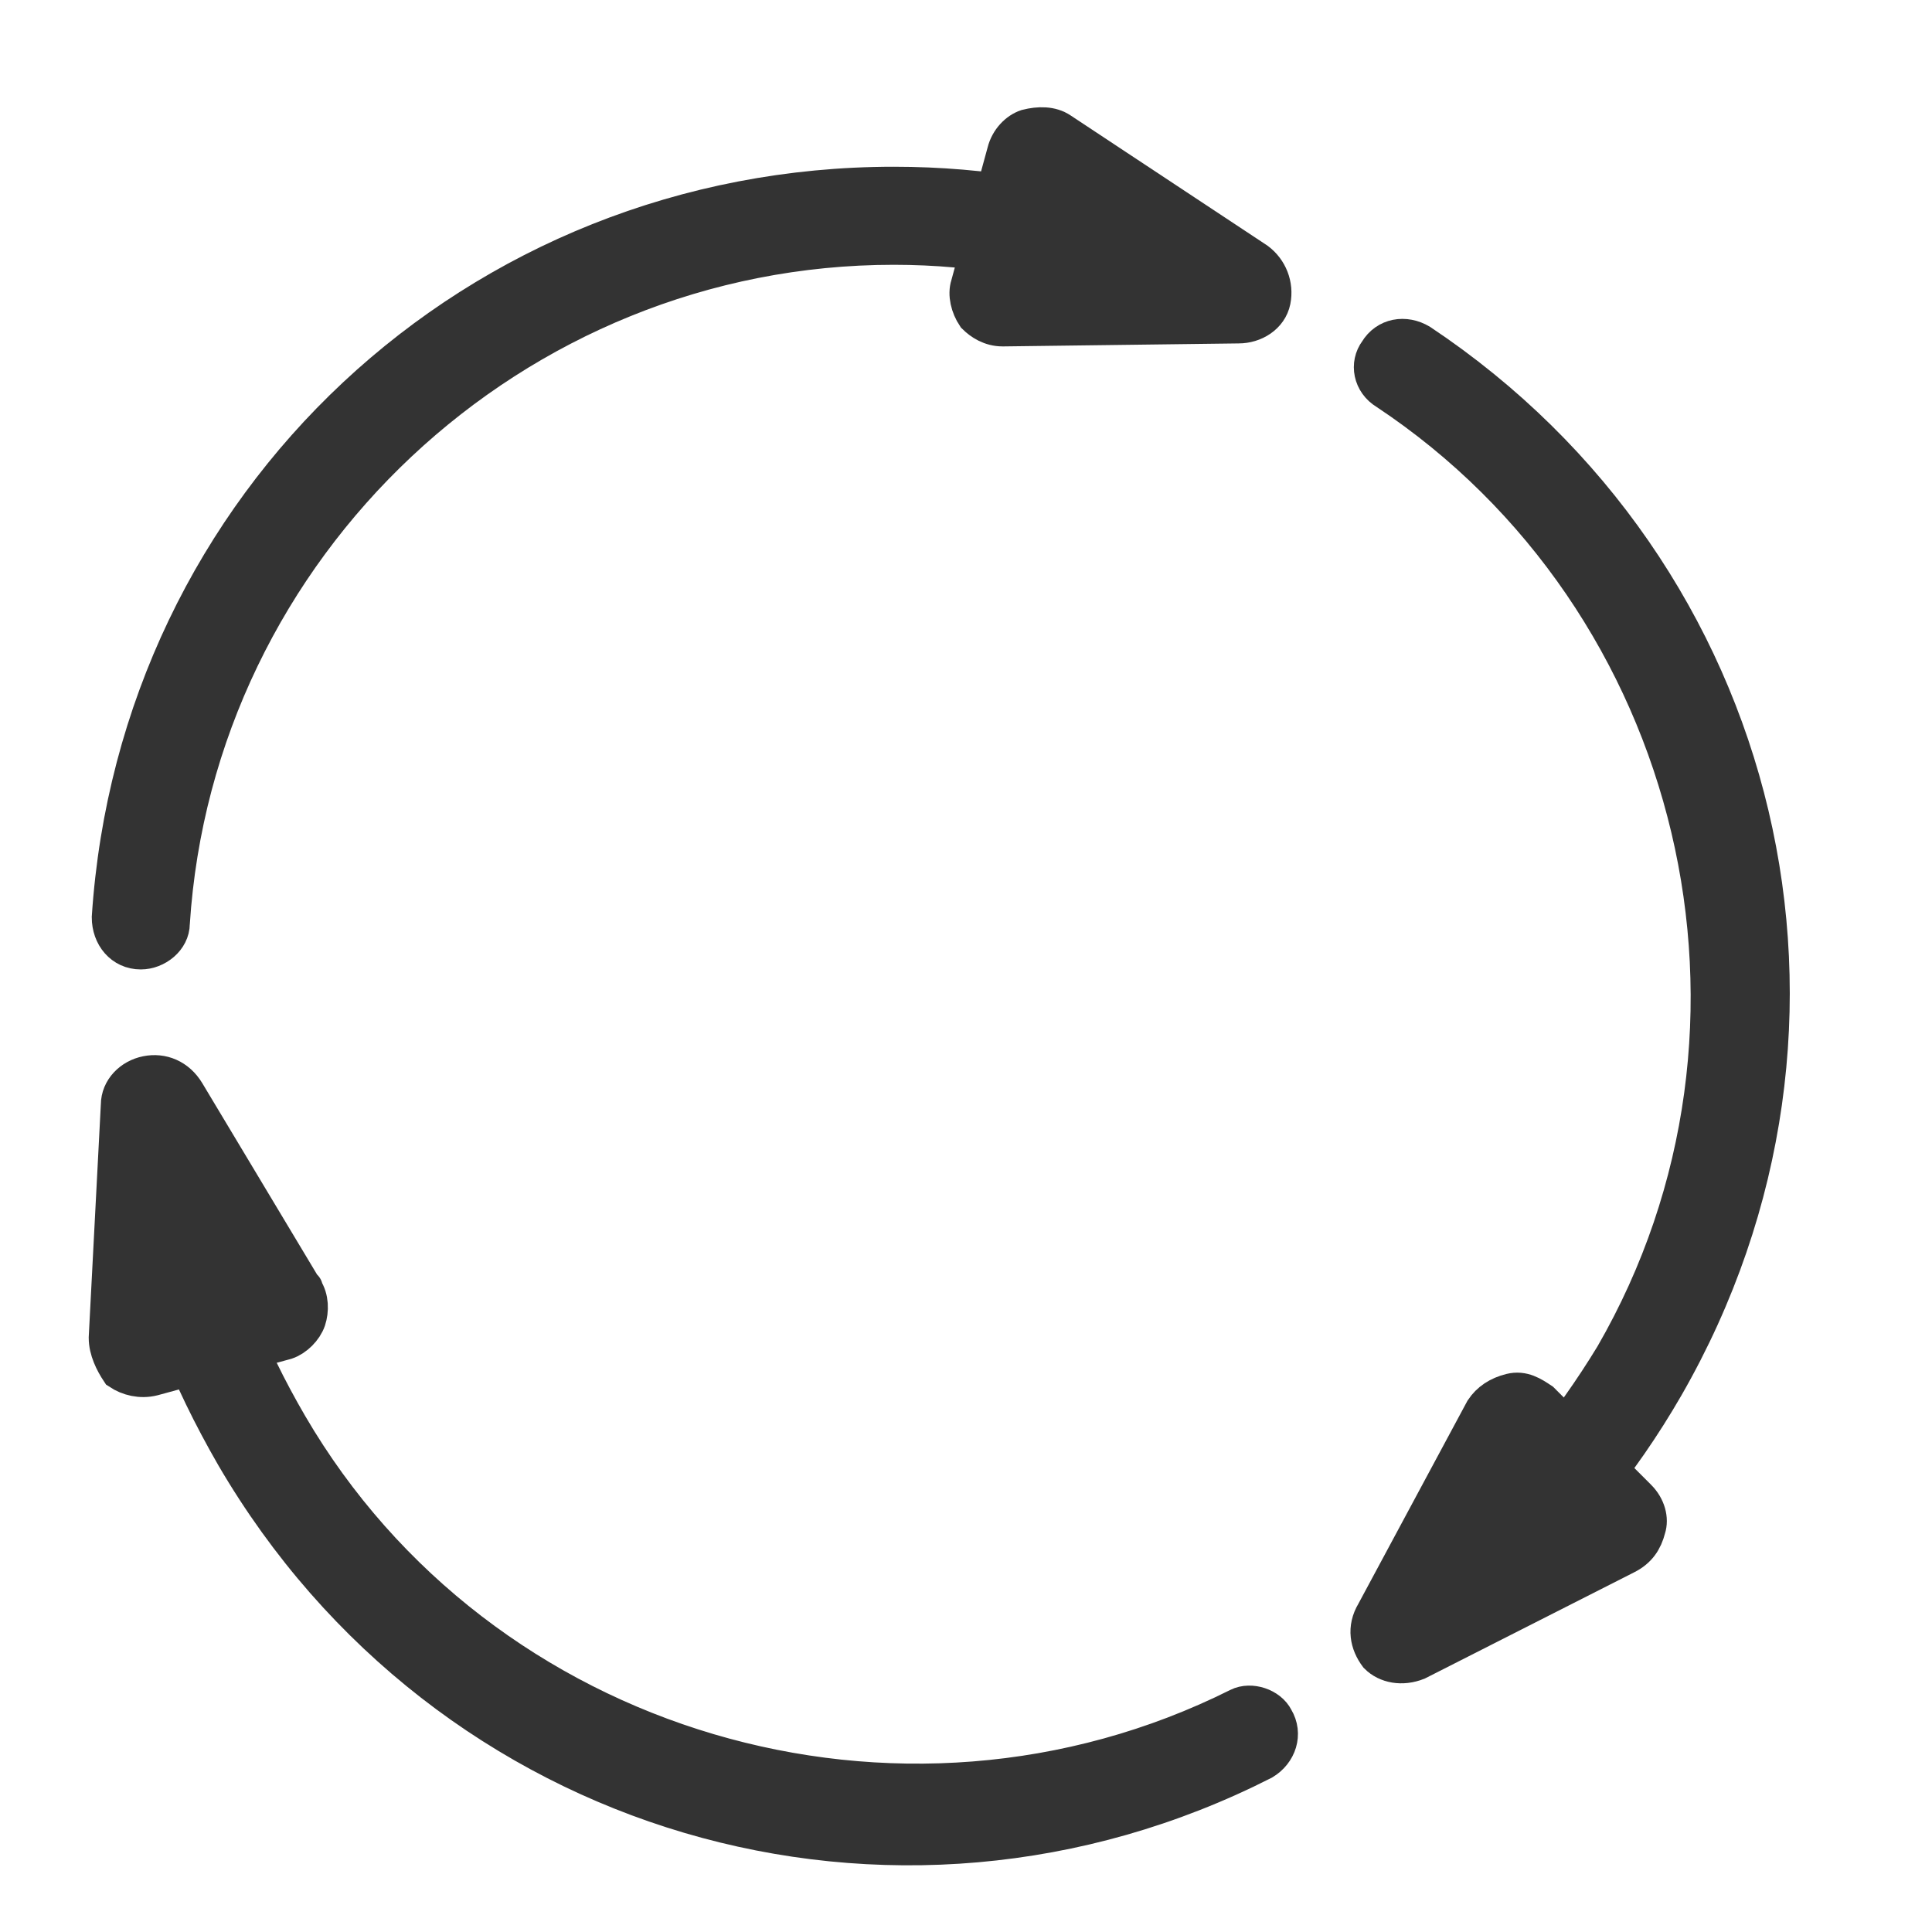
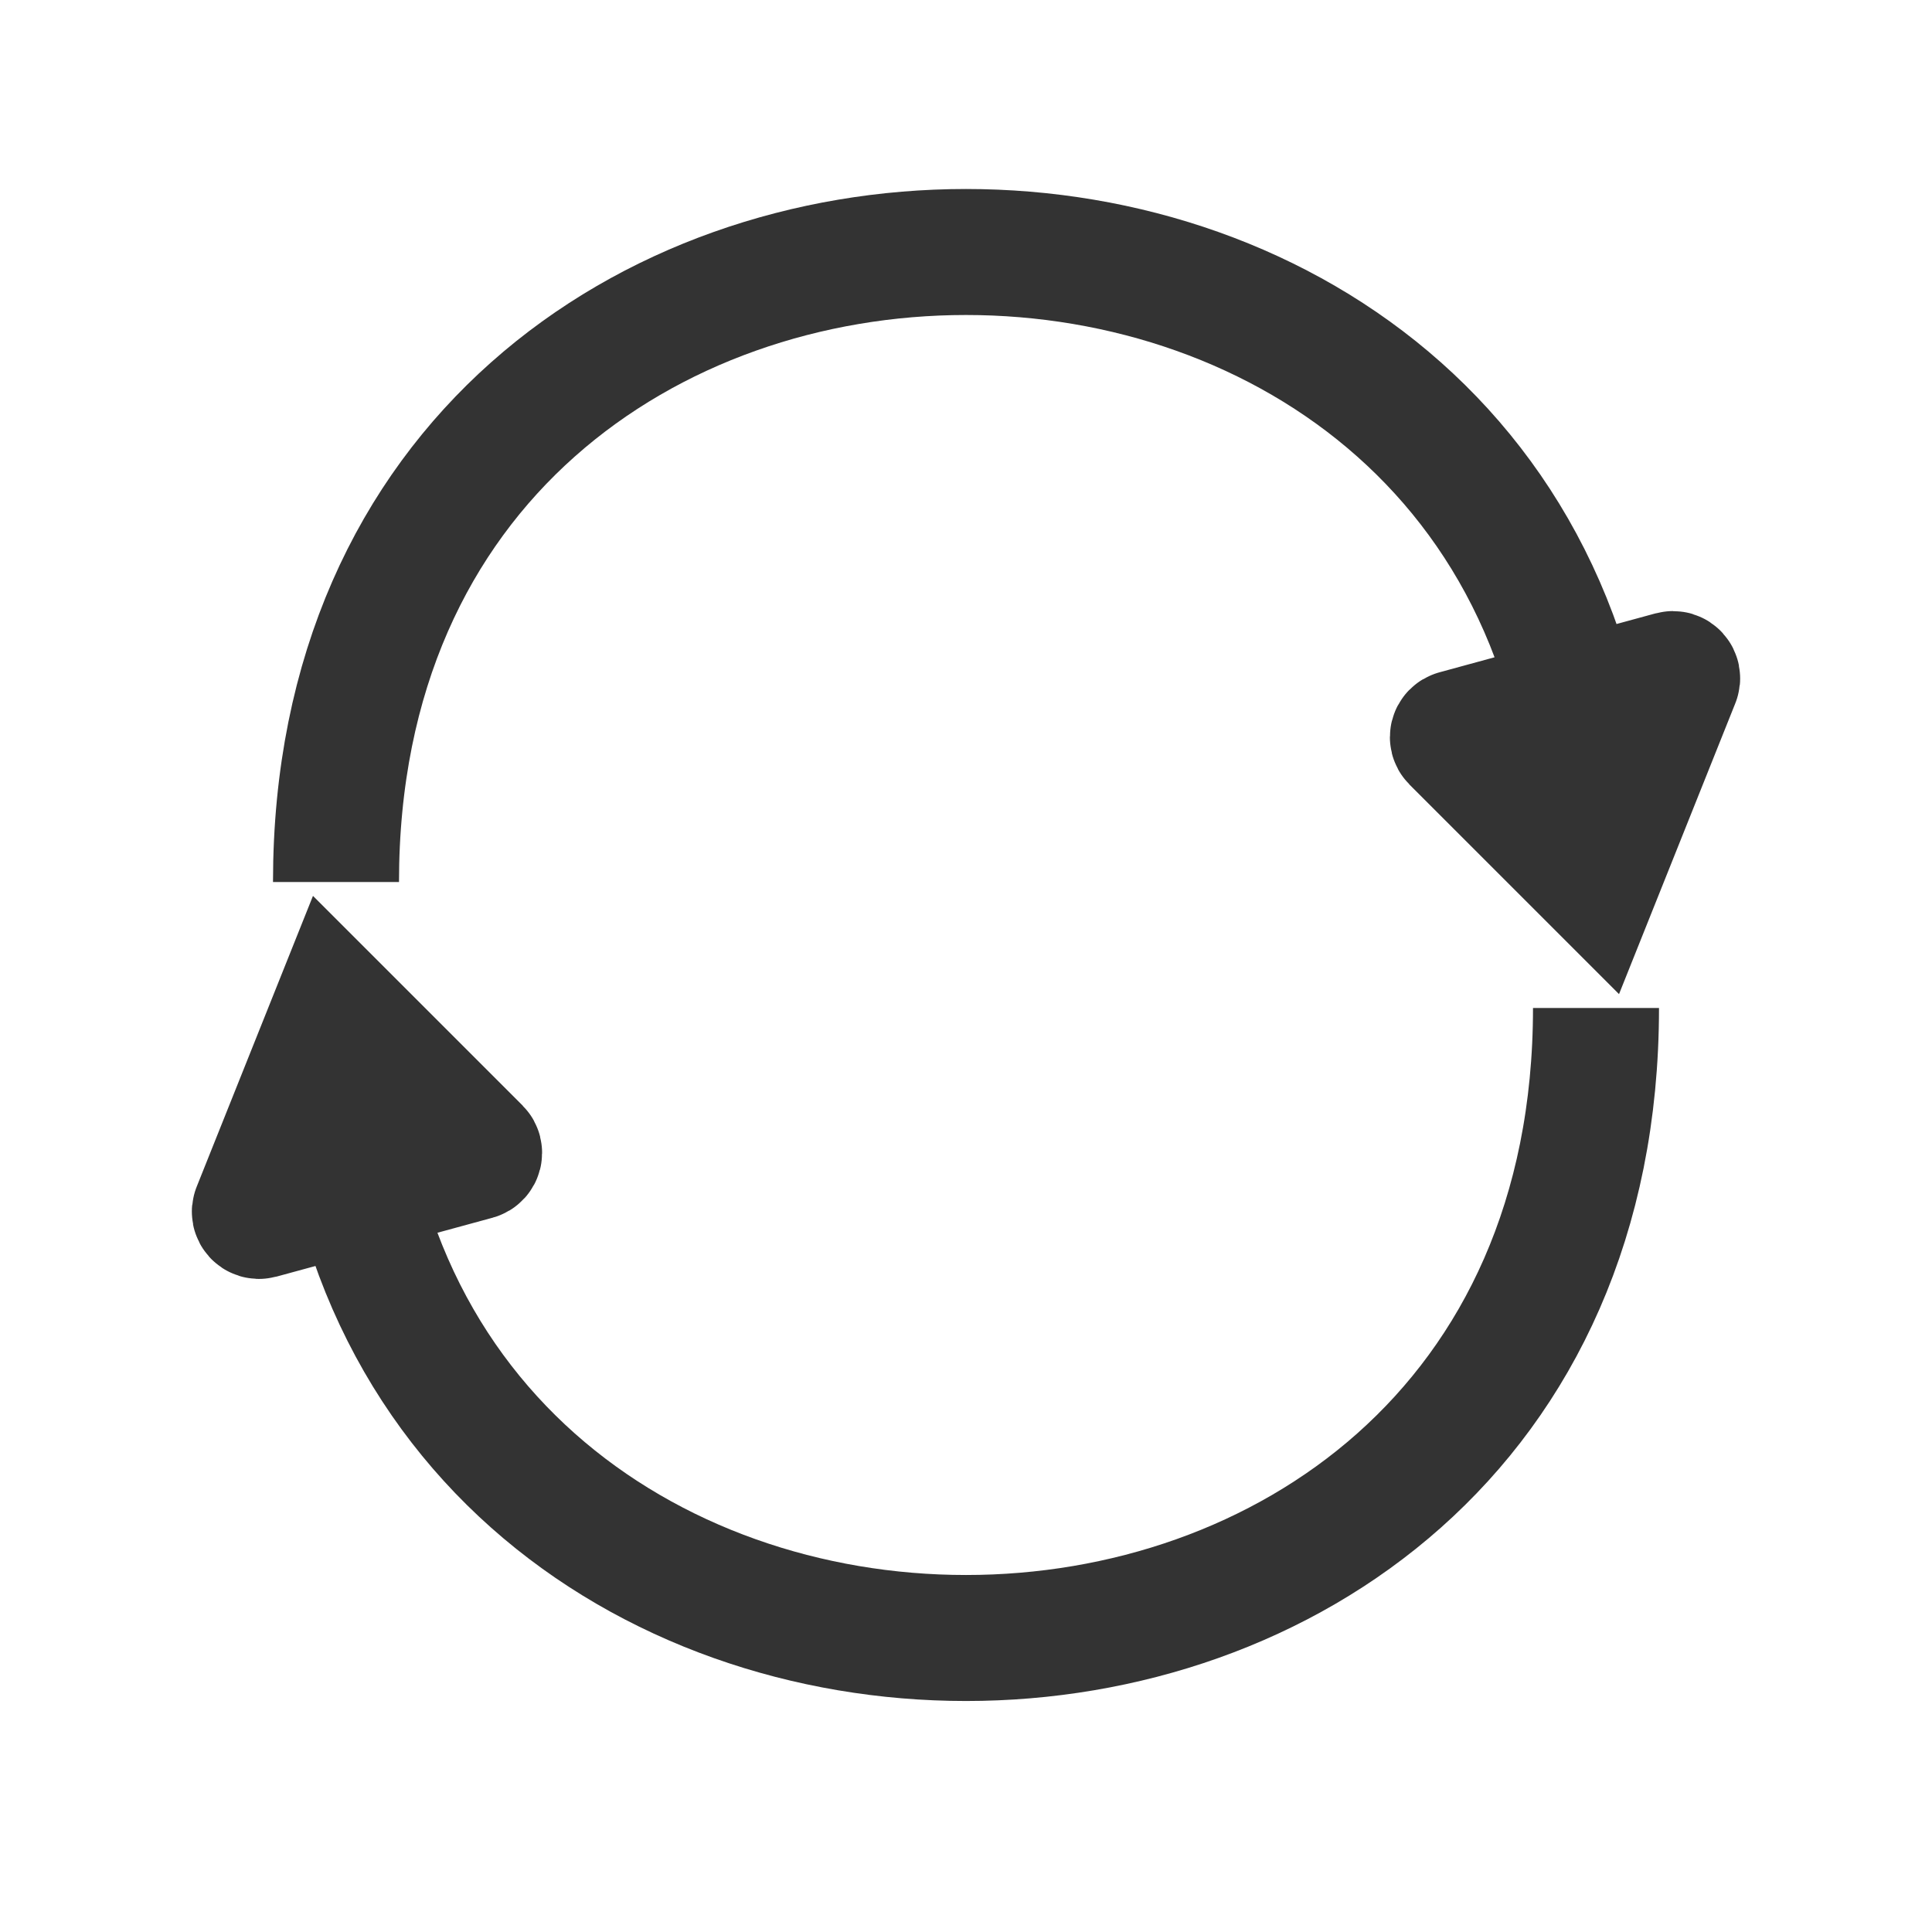
- <svg xmlns="http://www.w3.org/2000/svg" width="36" height="36" viewBox="0 0 36 36" fill="none">
-   <path d="M2.623 17.714C2.285 17.714 2.06 17.433 2.06 17.094C2.567 9.374 8.878 3.457 16.655 3.457C18.346 3.457 19.98 3.738 21.558 4.302C21.84 4.415 22.009 4.753 21.896 5.034C21.784 5.316 21.446 5.429 21.164 5.373C19.699 4.865 18.233 4.584 16.655 4.584C9.555 4.584 3.638 10.163 3.187 17.207C3.187 17.489 2.905 17.714 2.623 17.714Z" fill="#333333" stroke="#333333" stroke-width="0.7" stroke-miterlimit="10" />
-   <path d="M18.684 6.105C18.459 6.105 18.29 5.992 18.177 5.88C18.064 5.711 18.008 5.485 18.064 5.316L18.741 2.837C18.797 2.611 18.966 2.442 19.135 2.386C19.36 2.329 19.586 2.329 19.755 2.442L23.418 4.865C23.643 5.034 23.756 5.316 23.7 5.598C23.643 5.88 23.362 6.049 23.08 6.049L18.684 6.105C18.741 6.105 18.741 6.105 18.684 6.105Z" fill="#333333" />
-   <path d="M18.684 6.105C18.459 6.105 18.29 5.992 18.177 5.88C18.064 5.711 18.008 5.485 18.064 5.316L18.741 2.837C18.797 2.611 18.966 2.442 19.135 2.386C19.36 2.329 19.586 2.329 19.755 2.442L23.418 4.865C23.643 5.034 23.756 5.316 23.7 5.598C23.643 5.88 23.362 6.049 23.08 6.049L18.684 6.105ZM18.684 6.105C18.741 6.105 18.741 6.105 18.684 6.105Z" stroke="#333333" stroke-width="0.7" stroke-miterlimit="10" />
-   <path d="M25.672 6.556C25.841 6.274 26.179 6.218 26.461 6.387C32.886 10.67 34.914 19.067 31.026 25.829C30.181 27.295 29.11 28.591 27.87 29.662C27.645 29.887 27.25 29.831 27.081 29.549C26.912 29.323 26.912 28.985 27.137 28.76C28.321 27.745 29.279 26.562 30.068 25.266C33.618 19.123 31.702 11.177 25.841 7.289C25.559 7.12 25.503 6.781 25.672 6.556Z" fill="#333333" stroke="#333333" stroke-width="0.7" stroke-miterlimit="10" />
-   <path d="M27.645 26.28C27.757 26.111 27.926 25.998 28.152 25.942C28.377 25.886 28.546 25.998 28.715 26.111L30.519 27.915C30.688 28.084 30.744 28.309 30.688 28.478C30.631 28.703 30.519 28.872 30.293 28.985L26.405 30.958C26.123 31.07 25.841 31.014 25.672 30.845C25.503 30.619 25.447 30.338 25.616 30.056L27.645 26.28Z" fill="#333333" stroke="#333333" stroke-width="0.7" stroke-miterlimit="10" />
-   <path d="M23.756 32.028C23.925 32.31 23.813 32.648 23.531 32.817C16.656 36.311 8.315 33.888 4.37 27.126C3.525 25.66 2.905 24.139 2.623 22.505C2.567 22.166 2.792 21.885 3.13 21.828C3.412 21.772 3.694 21.997 3.75 22.279C4.032 23.801 4.596 25.209 5.385 26.562C8.935 32.648 16.768 34.959 23.08 31.803C23.305 31.69 23.644 31.803 23.756 32.028Z" fill="#333333" stroke="#333333" stroke-width="0.7" stroke-miterlimit="10" />
-   <path d="M5.666 24.026C5.779 24.195 5.779 24.421 5.723 24.59C5.666 24.759 5.497 24.928 5.328 24.984L2.849 25.66C2.623 25.717 2.398 25.66 2.229 25.548C2.116 25.378 2.003 25.153 2.003 24.928L2.229 20.588C2.229 20.307 2.454 20.081 2.736 20.025C3.018 19.968 3.299 20.081 3.469 20.363L5.666 24.026C5.666 24.026 5.666 23.97 5.666 24.026Z" fill="#333333" />
-   <path d="M5.666 24.026C5.779 24.195 5.779 24.421 5.723 24.59C5.666 24.759 5.497 24.928 5.328 24.984L2.849 25.66C2.623 25.717 2.398 25.66 2.229 25.548C2.116 25.378 2.003 25.153 2.003 24.928L2.229 20.588C2.229 20.307 2.454 20.081 2.736 20.025C3.018 19.968 3.299 20.081 3.469 20.363L5.666 24.026ZM5.666 24.026C5.666 23.97 5.666 24.026 5.666 24.026Z" stroke="#333333" stroke-width="0.7" stroke-miterlimit="10" />
+ <svg xmlns="http://www.w3.org/2000/svg" width="46" height="46" viewBox="0 0 46 46" fill="none">
+   <path d="M8 21C8 1 38 1 38 21M38 21L39.925 16.186C39.956 16.11 39.886 16.031 39.806 16.053L34.666 17.455C34.592 17.475 34.568 17.567 34.622 17.622L38 21Z" stroke="#333333" stroke-width="3" />
+   <path d="M38 24C38 44 8 44 8 24M8 24L6.075 28.814C6.044 28.89 6.114 28.969 6.194 28.947L11.334 27.546C11.408 27.525 11.432 27.433 11.378 27.378L8 24Z" stroke="#333333" stroke-width="3" />
</svg>
